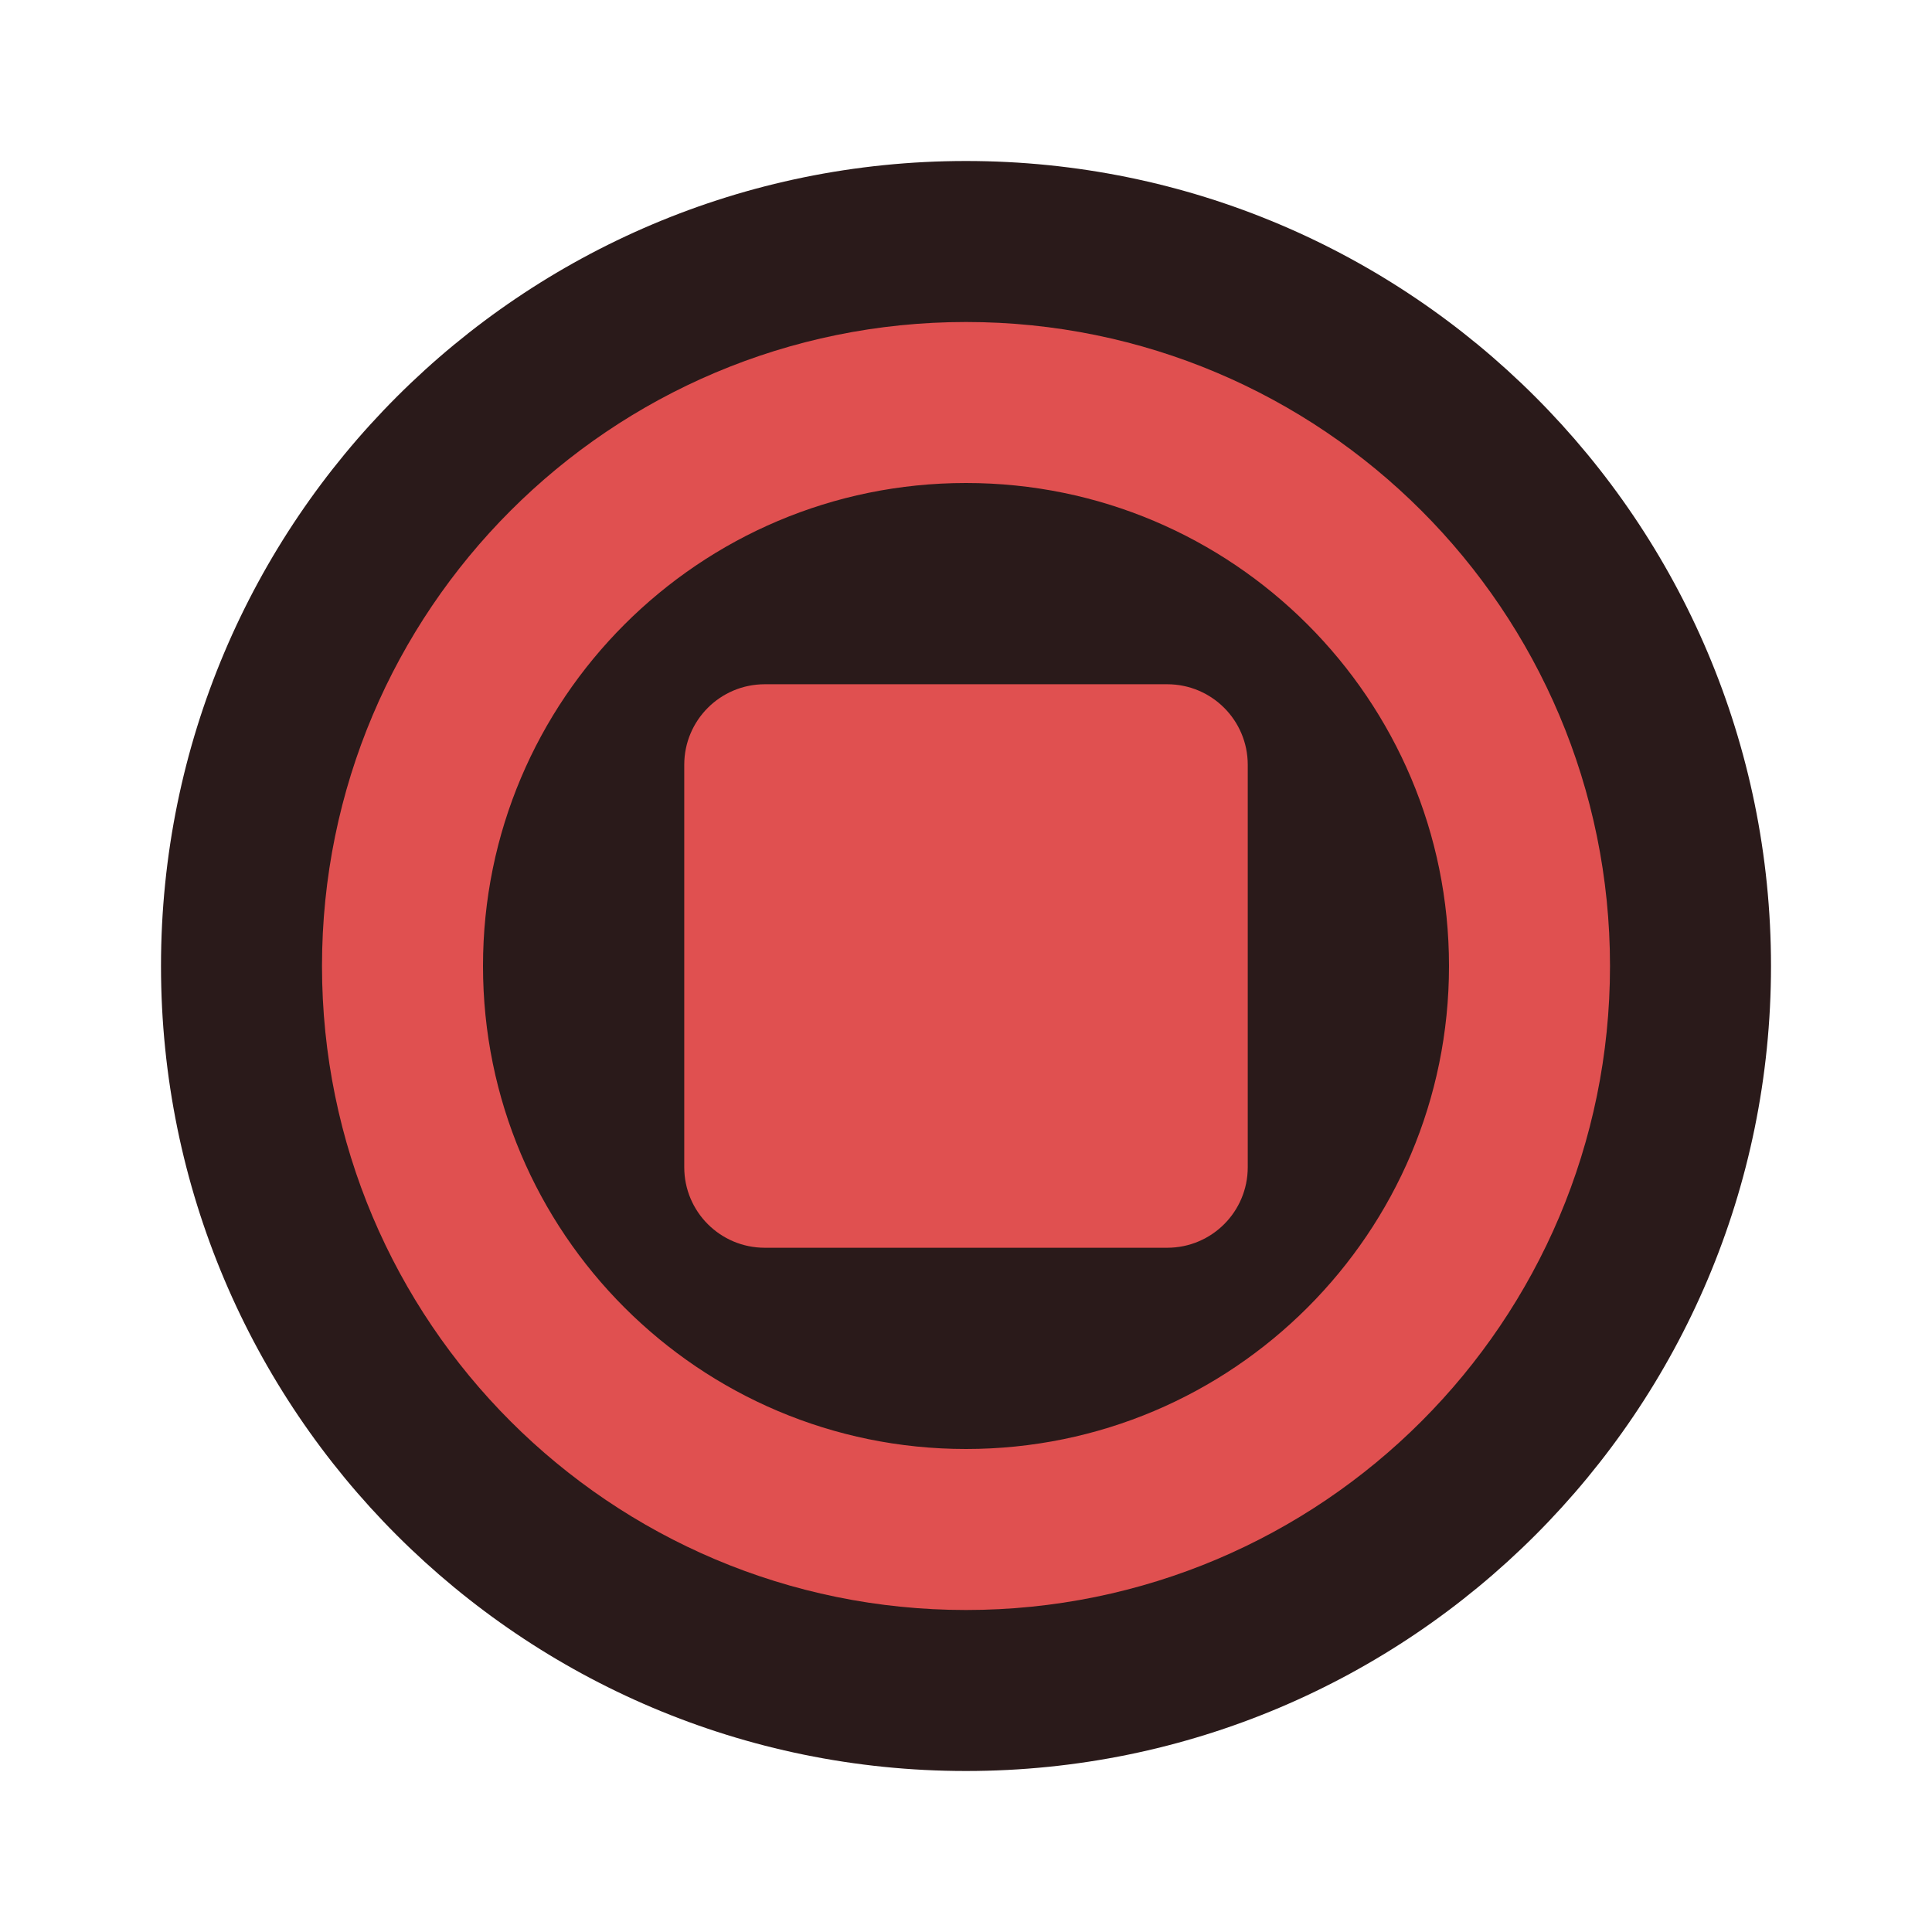
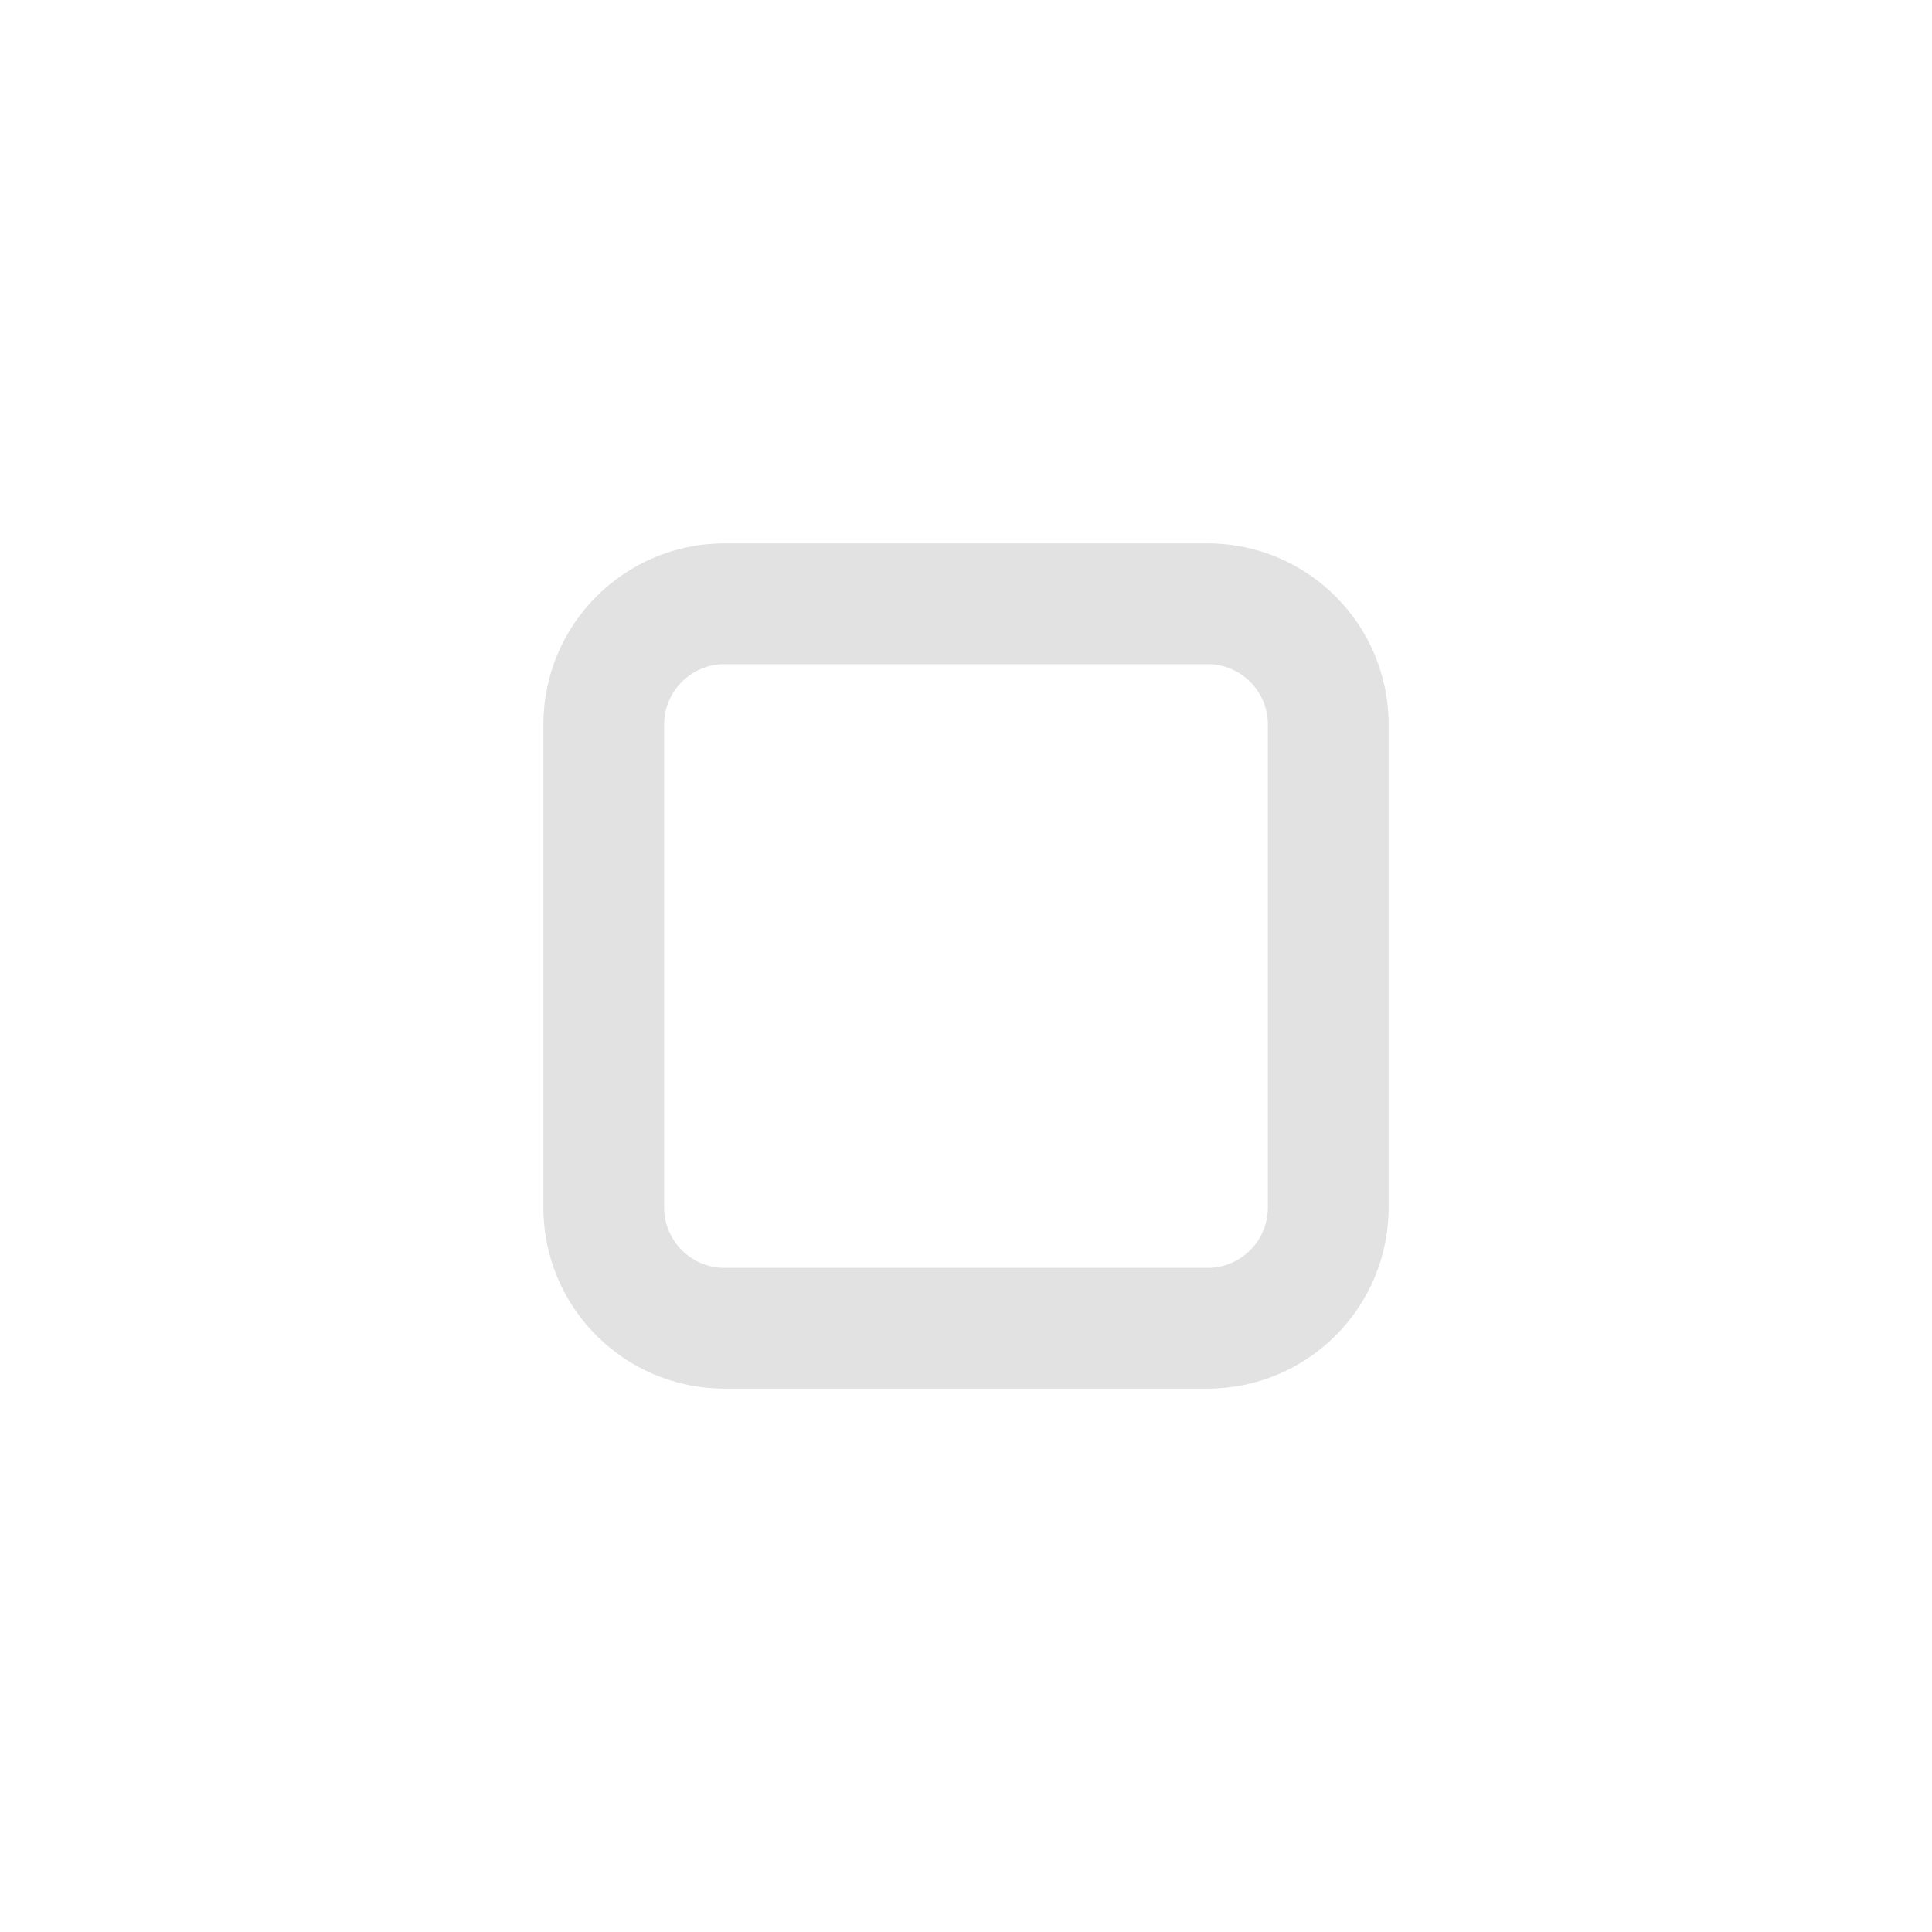
- <svg xmlns="http://www.w3.org/2000/svg" viewBox="0 0 24 24" width="24" height="24">
-   <circle cx="12" cy="12" r="10" fill="#2A1A1A" />
-   <circle cx="12" cy="12" r="7" stroke="#E05050" stroke-width="2" fill="none" />
-   <rect x="8.5" y="8.5" width="7" height="7" rx="1" fill="#E05050" />
+ <svg xmlns="http://www.w3.org/2000/svg" width="32" height="32" viewBox="0 0 32 32" fill="none">
+   <path fill-rule="evenodd" clip-rule="evenodd" d="M9 12C9 10.343 10.343 9 12 9H20C21.657 9 23 10.343 23 12V20C23 21.657 21.657 23 20 23H12C10.343 23 9 21.657 9 20V12ZM12 11C11.448 11 11 11.448 11 12V20C11 20.552 11.448 21 12 21H20C20.552 21 21 20.552 21 20V12C21 11.448 20.552 11 20 11H12Z" fill="#E2E2E2" />
</svg>
